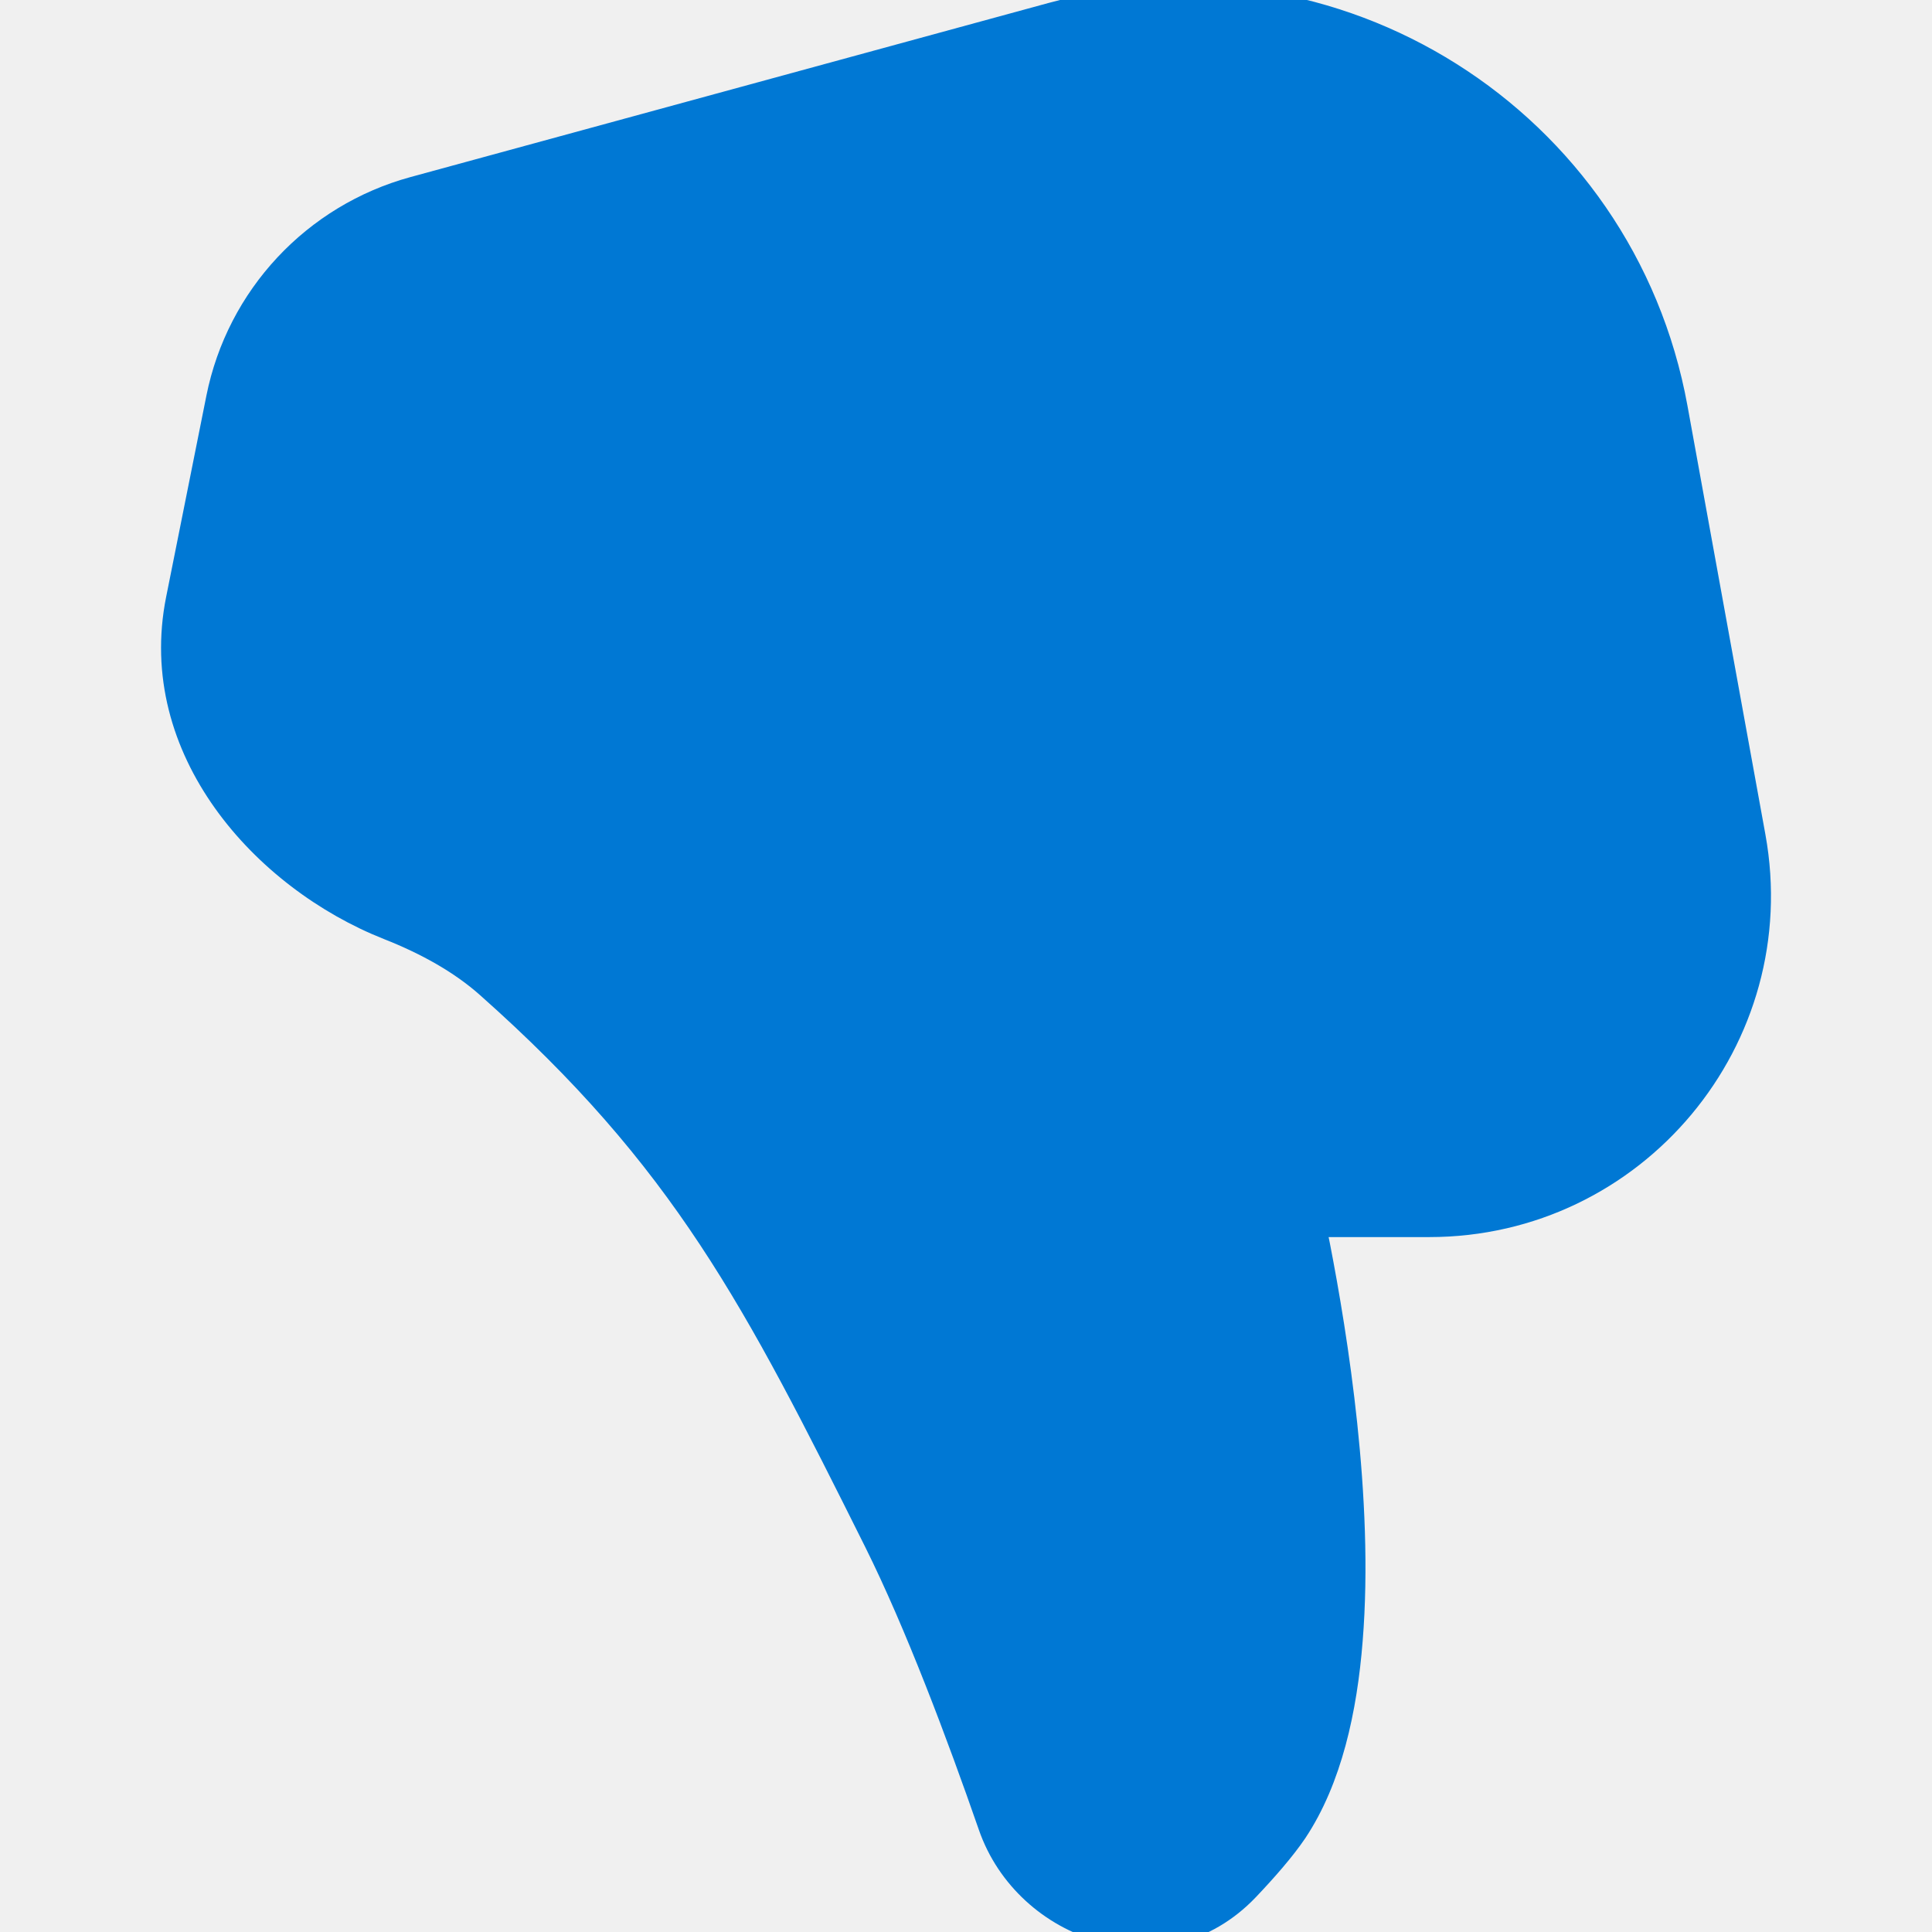
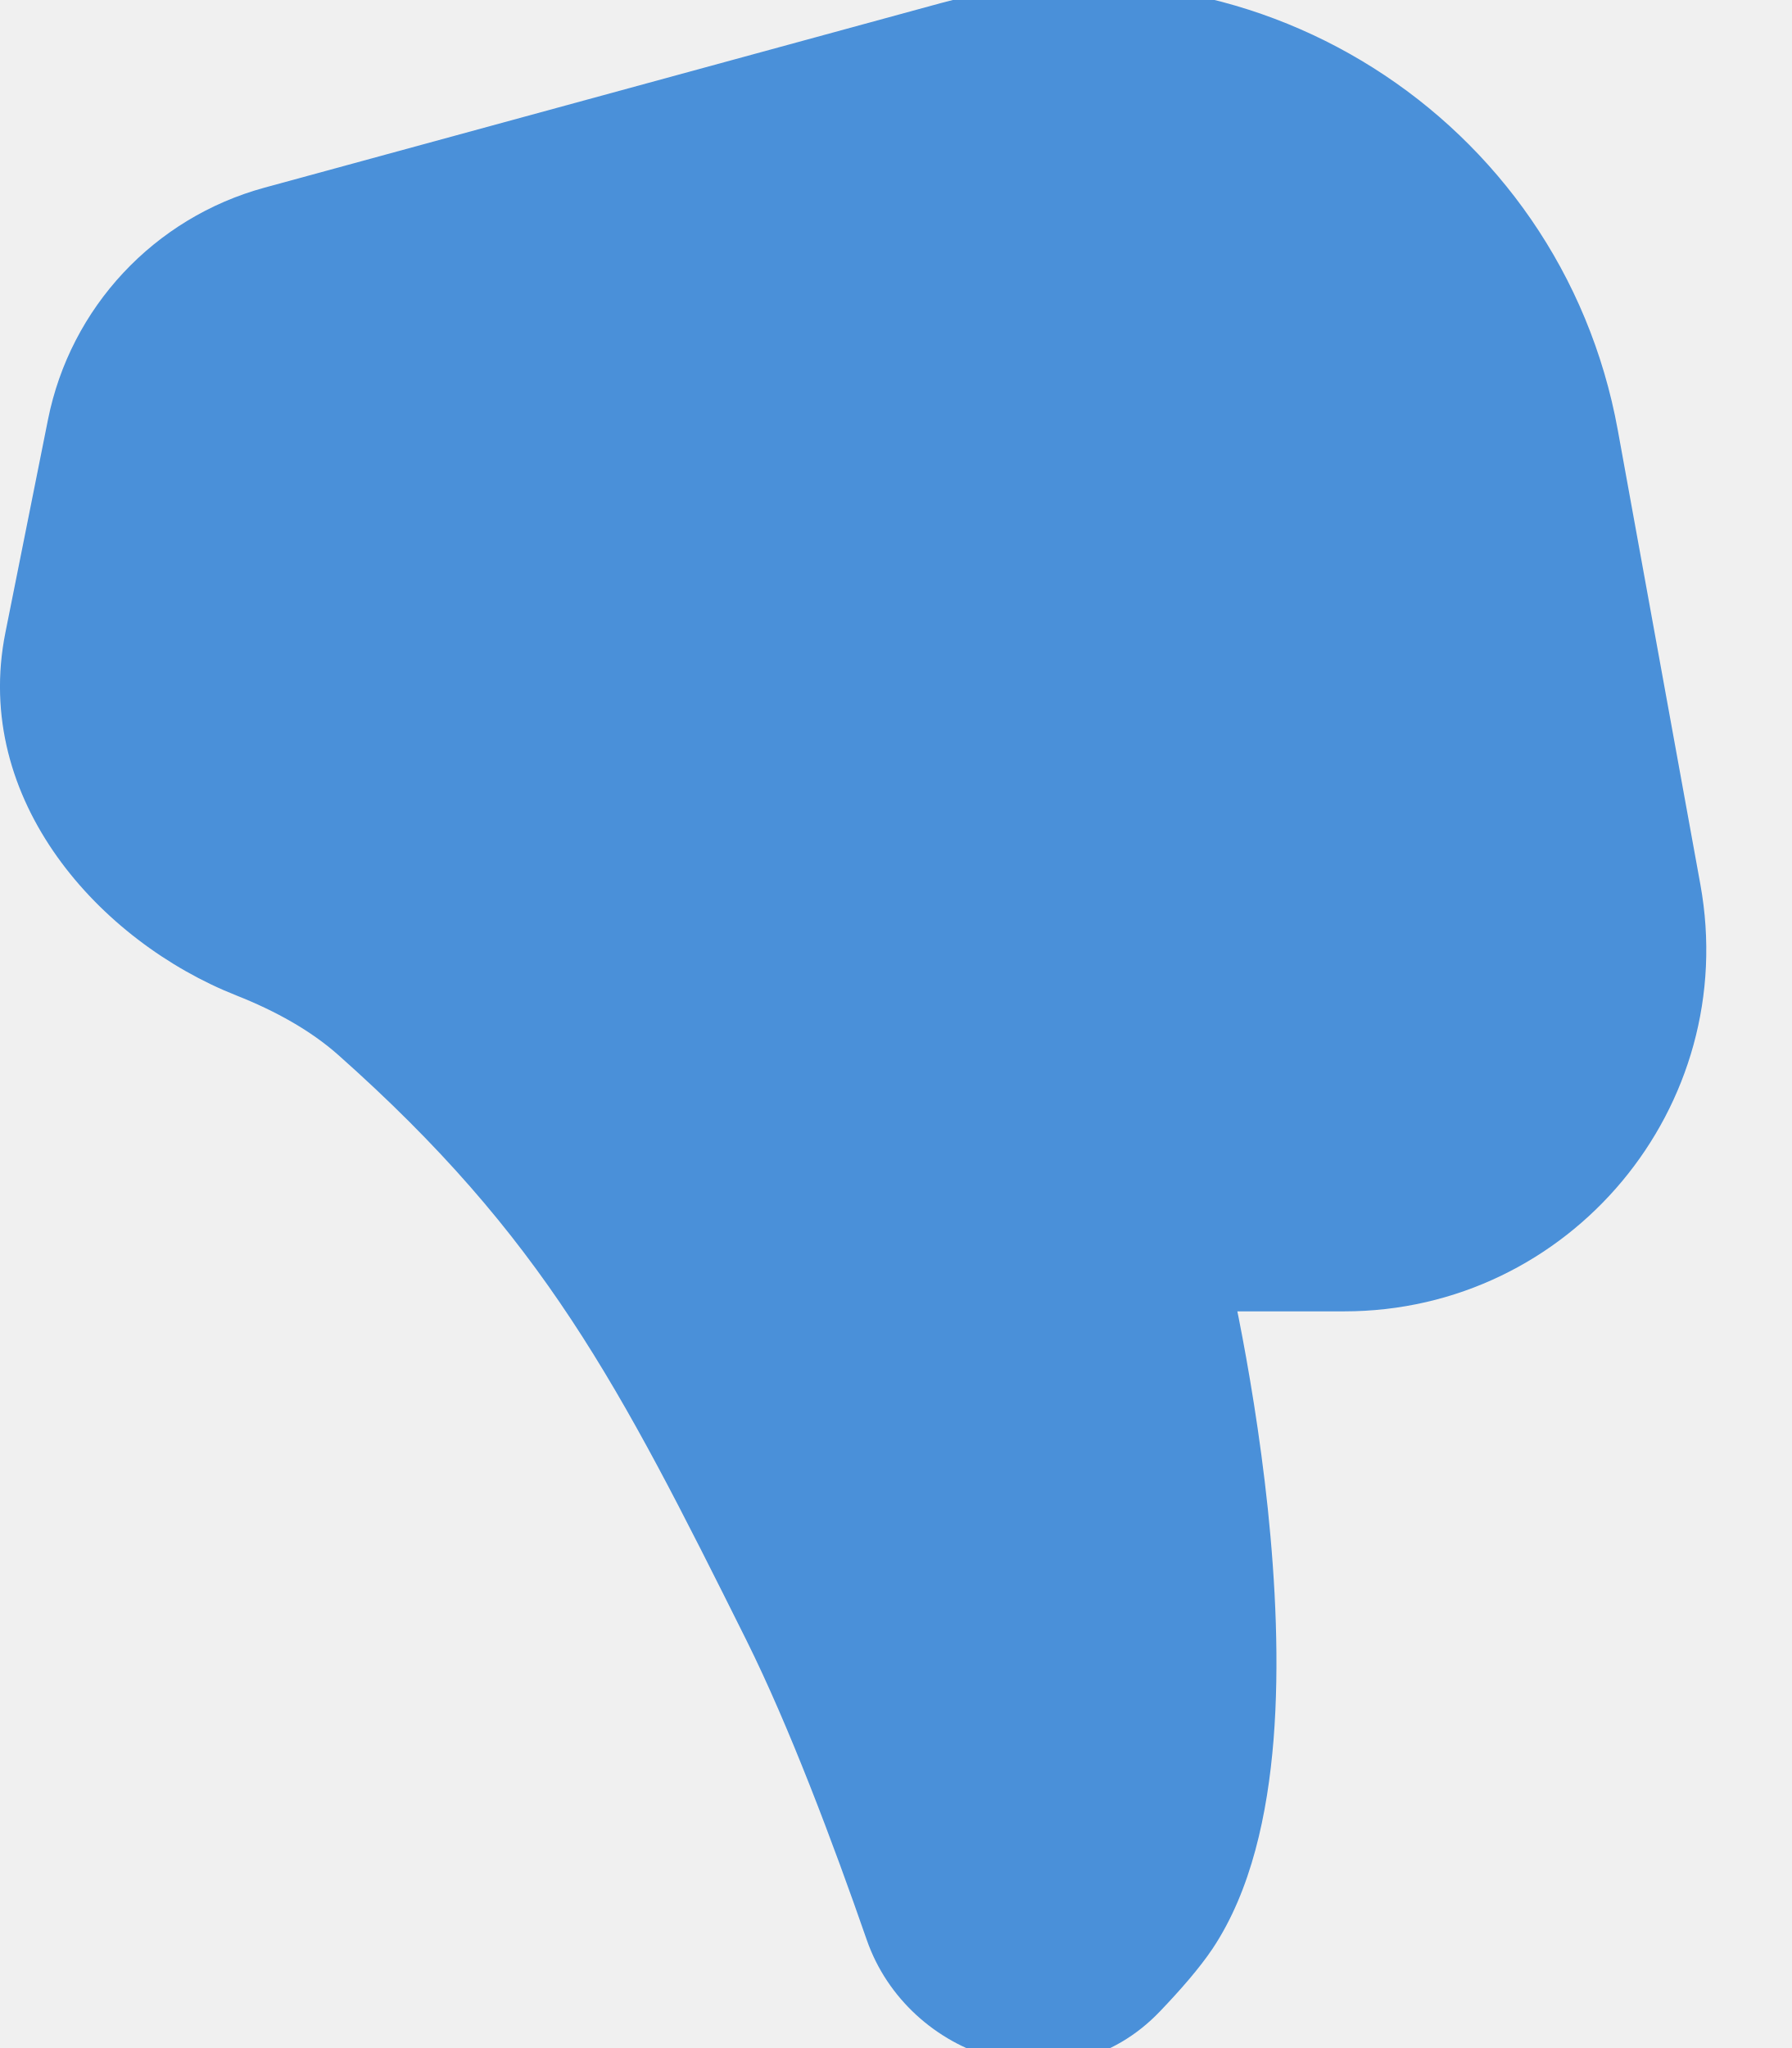
- <svg xmlns="http://www.w3.org/2000/svg" width="16" height="16" viewBox="0 0 16 16" fill="none">
-   <g clip-path="url(#clip0_816_8703)">
-     <path d="M10.4 15.712C9.646 16.502 8.427 16.077 8.107 15.155C7.843 14.395 7.5 13.484 7.166 12.813C6.166 10.808 5.582 9.667 3.973 8.239C3.76 8.05 3.485 7.897 3.18 7.777C2.115 7.356 1.114 6.253 1.376 4.943L1.709 3.278C1.884 2.402 2.539 1.701 3.401 1.466L8.682 0.025C11.083 -0.63 13.53 0.912 13.975 3.361L14.62 6.909C14.936 8.646 13.602 10.245 11.836 10.245H11.003L11.013 10.294C11.088 10.679 11.179 11.209 11.24 11.787C11.301 12.363 11.333 12.998 11.285 13.591C11.239 14.172 11.112 14.769 10.81 15.223C10.706 15.377 10.553 15.551 10.4 15.712Z" fill="#0078D4" />
-   </g>
-   <defs>
-     <clipPath id="clip0_816_8703">
-       <rect width="16" height="16" fill="white" />
-     </clipPath>
-   </defs>
+ <svg xmlns="http://www.w3.org/2000/svg" width="14" height="16" viewBox="0 0 14 16" fill="none">
+   <path d="M9.066 15.712C8.313 16.502 7.093 16.077 6.773 15.155C6.509 14.395 6.166 13.484 5.832 12.813C4.832 10.808 4.249 9.667 2.64 8.239C2.426 8.05 2.151 7.897 1.847 7.777C0.782 7.356 -0.22 6.253 0.042 4.943L0.375 3.278C0.55 2.402 1.205 1.701 2.067 1.466L7.349 0.025C9.75 -0.63 12.197 0.912 12.642 3.361L13.287 6.909C13.603 8.646 12.268 10.245 10.503 10.245H9.669L9.679 10.294C9.755 10.679 9.846 11.209 9.907 11.787C9.967 12.363 9.999 12.998 9.952 13.591C9.905 14.172 9.778 14.769 9.476 15.223C9.373 15.377 9.22 15.551 9.066 15.712Z" fill="#4A90D9" />
</svg>
